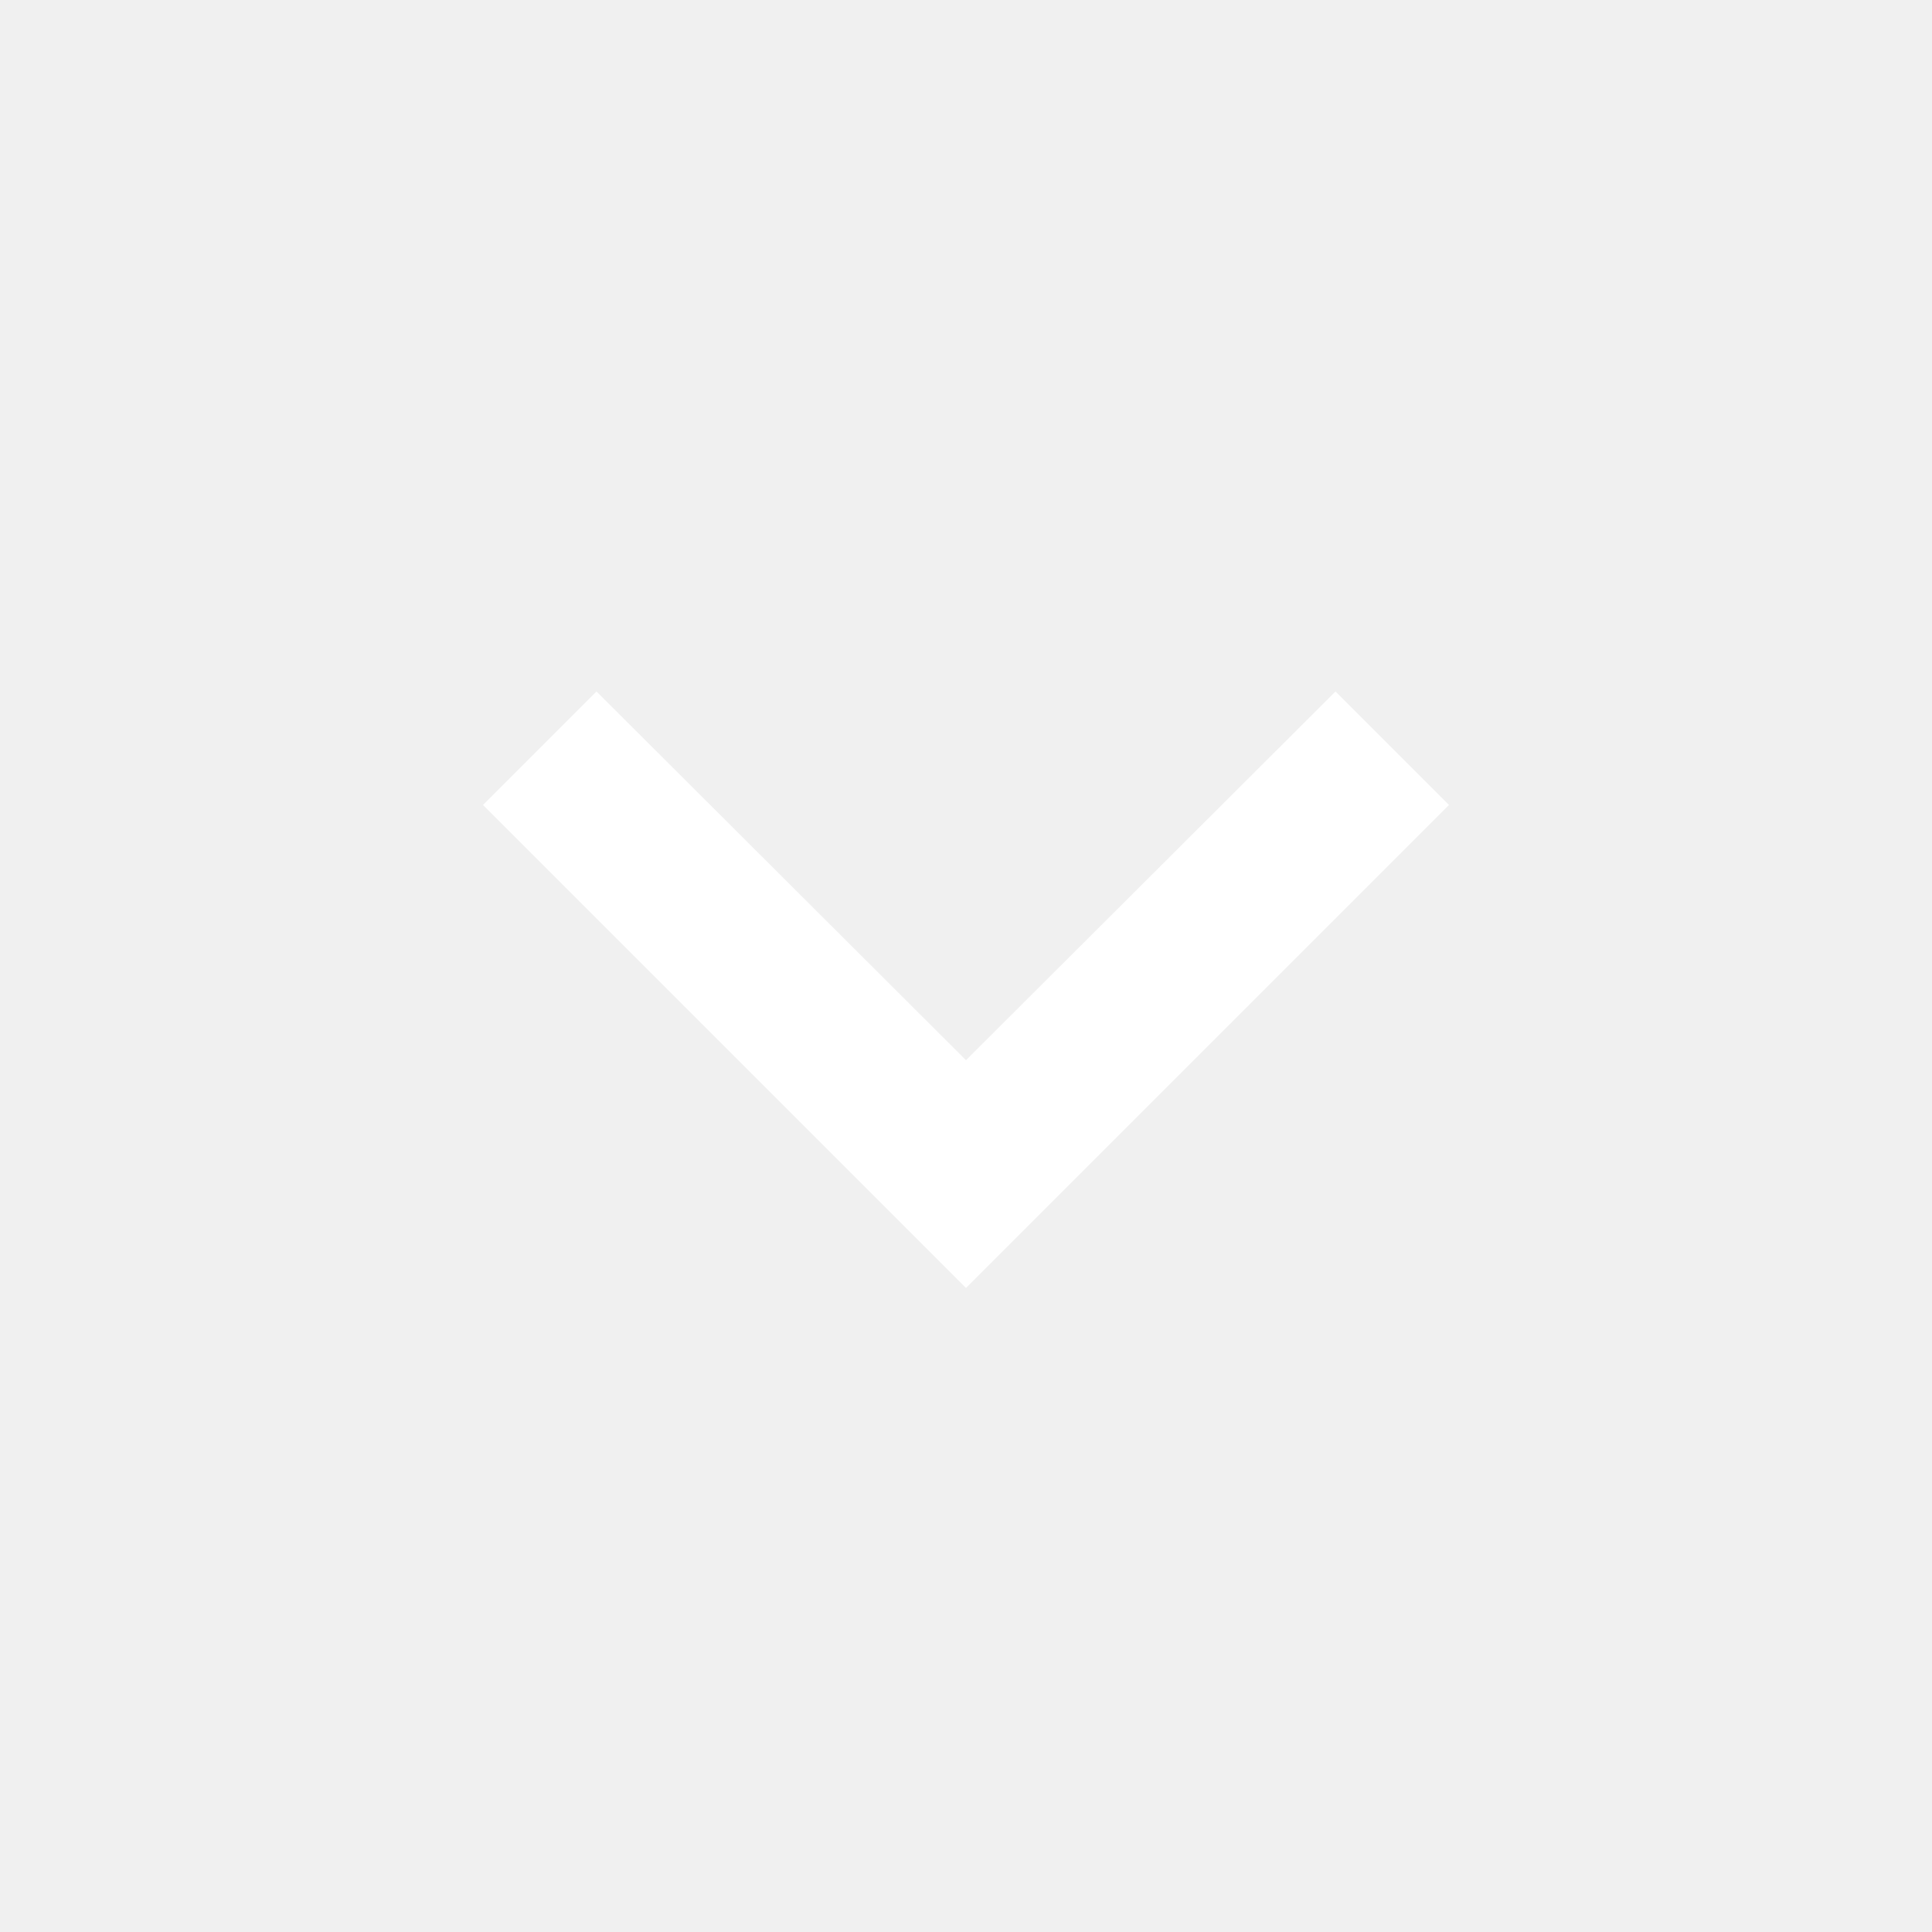
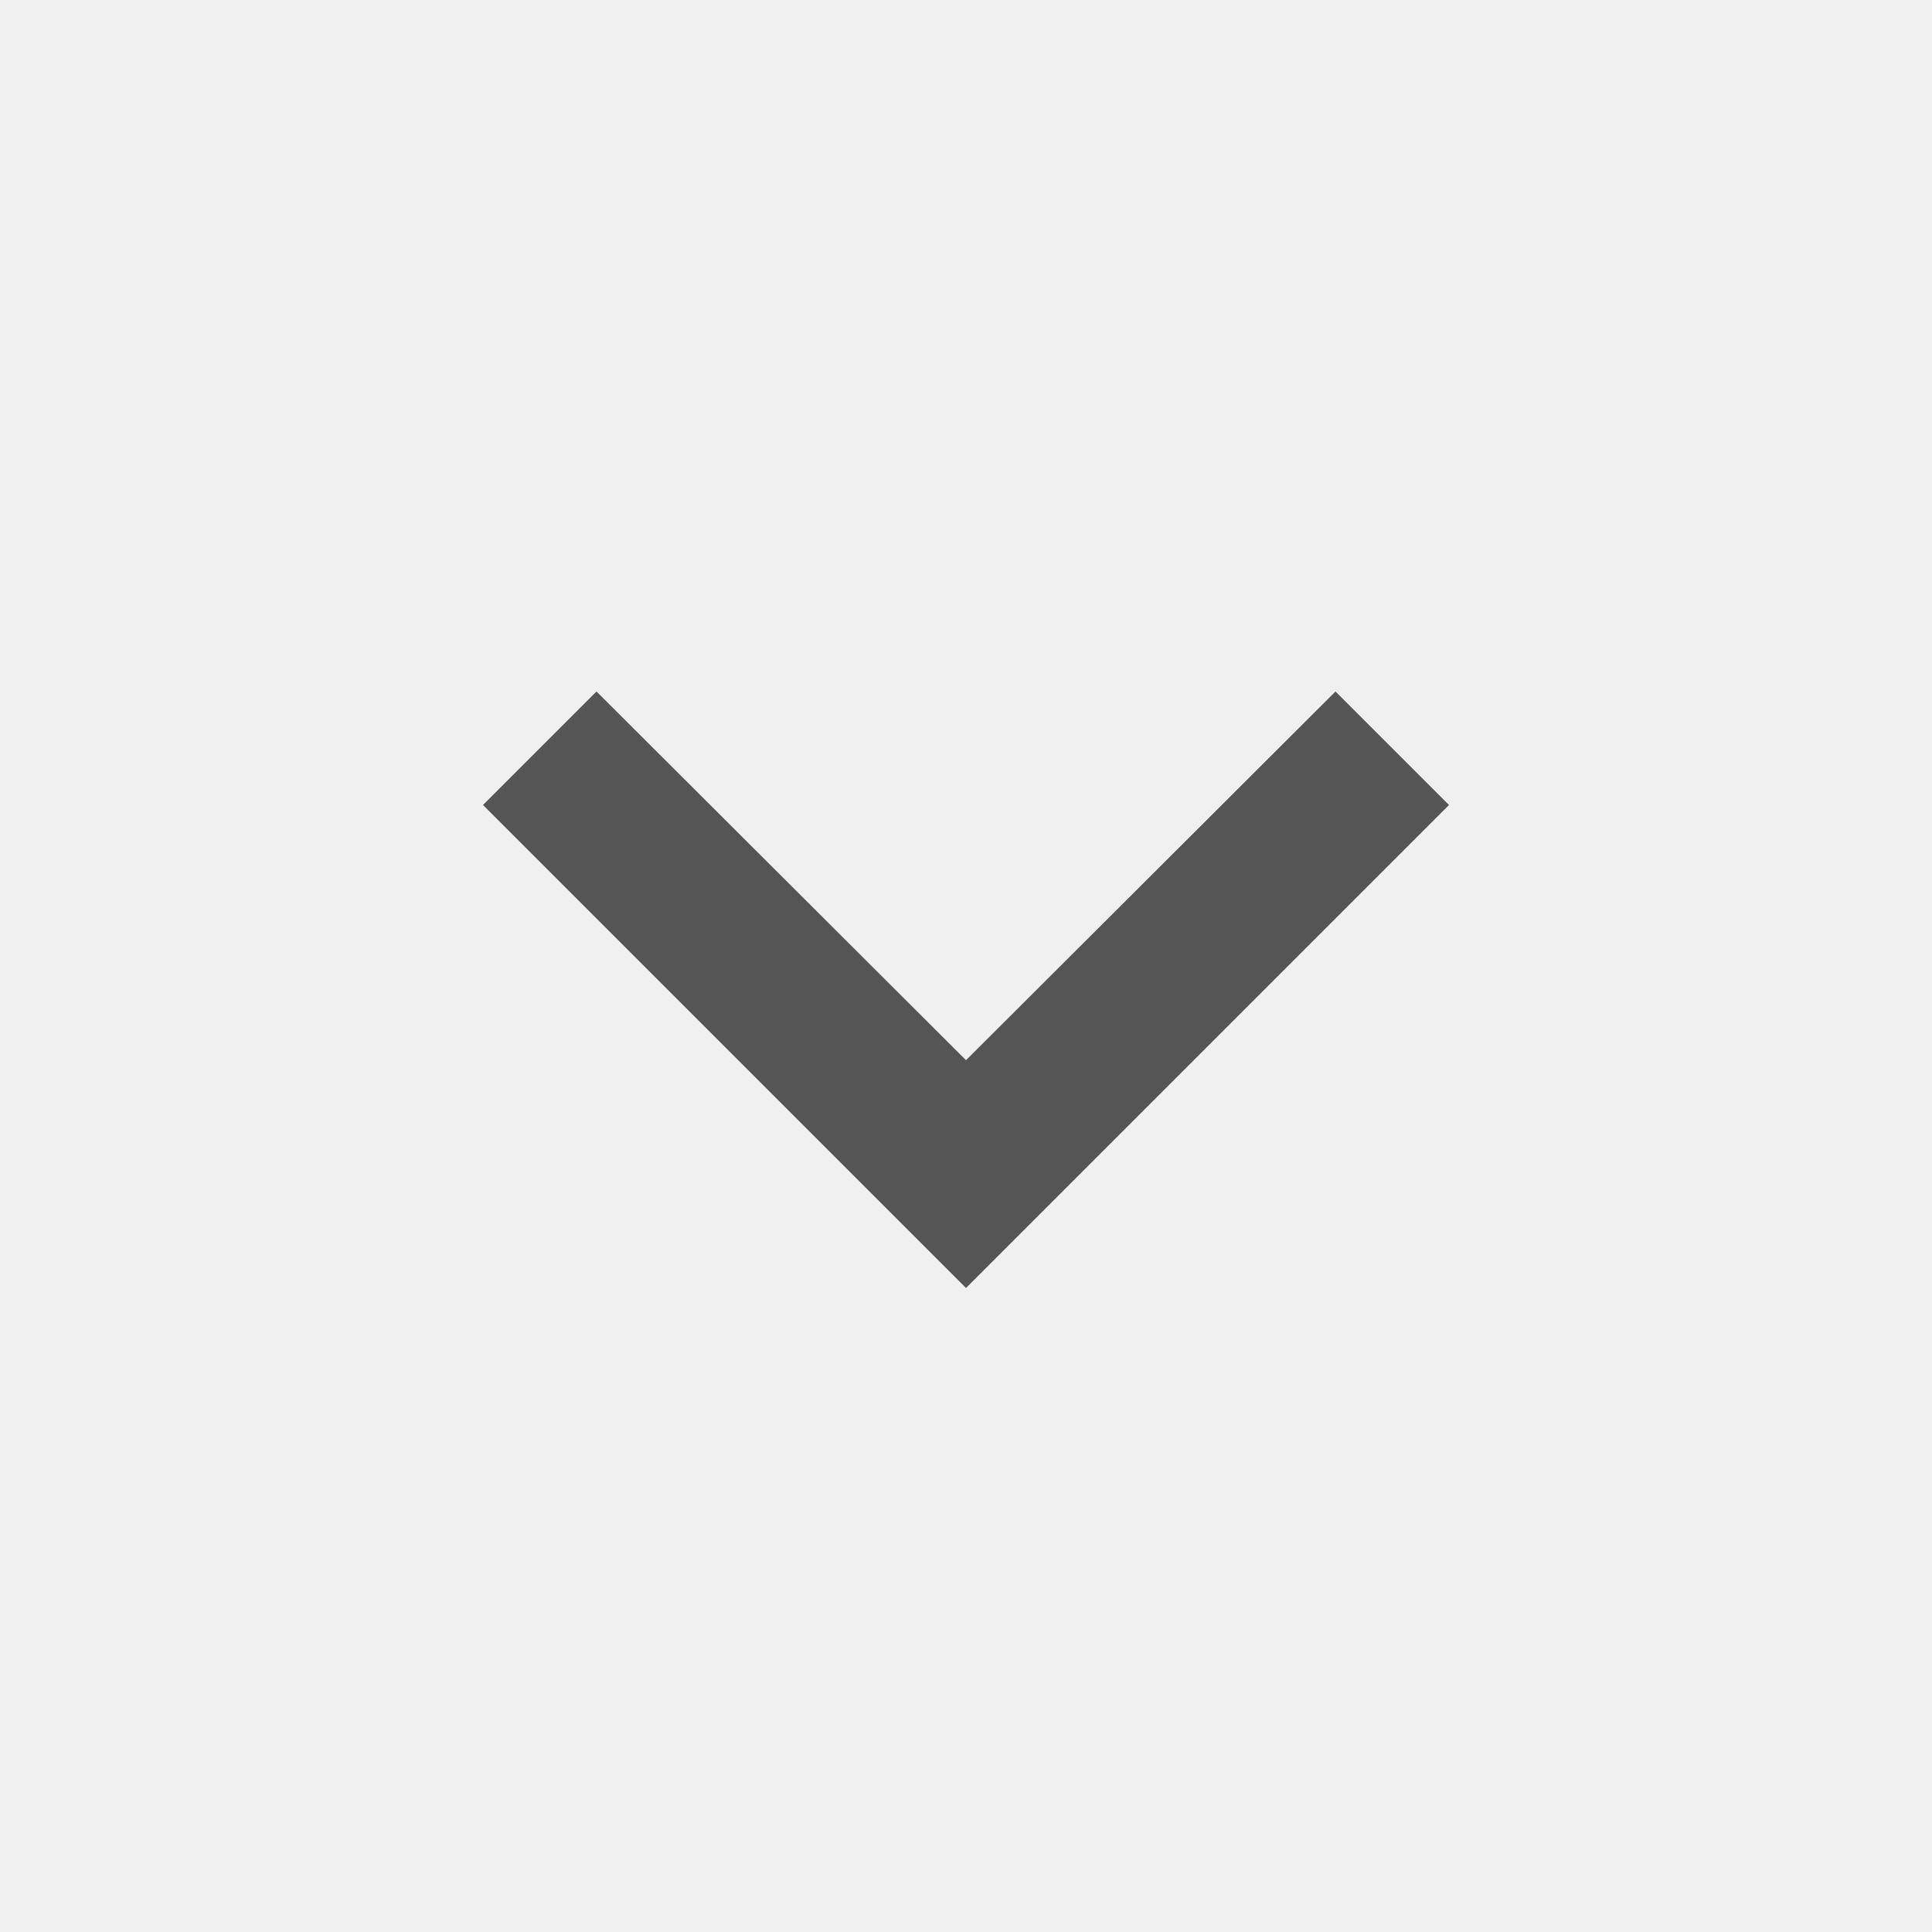
- <svg xmlns="http://www.w3.org/2000/svg" fill="#FFFFFF" height="24" viewBox="0 0 24 24" width="24">
+ <svg xmlns="http://www.w3.org/2000/svg" fill="#555" height="24" viewBox="0 0 24 24" width="24">
  <path d="M16.59 8.59L12 13.17 7.41 8.59 6 10l6 6 6-6z" />
  <path d="M0 0h24v24H0z" fill="none" />
</svg>
